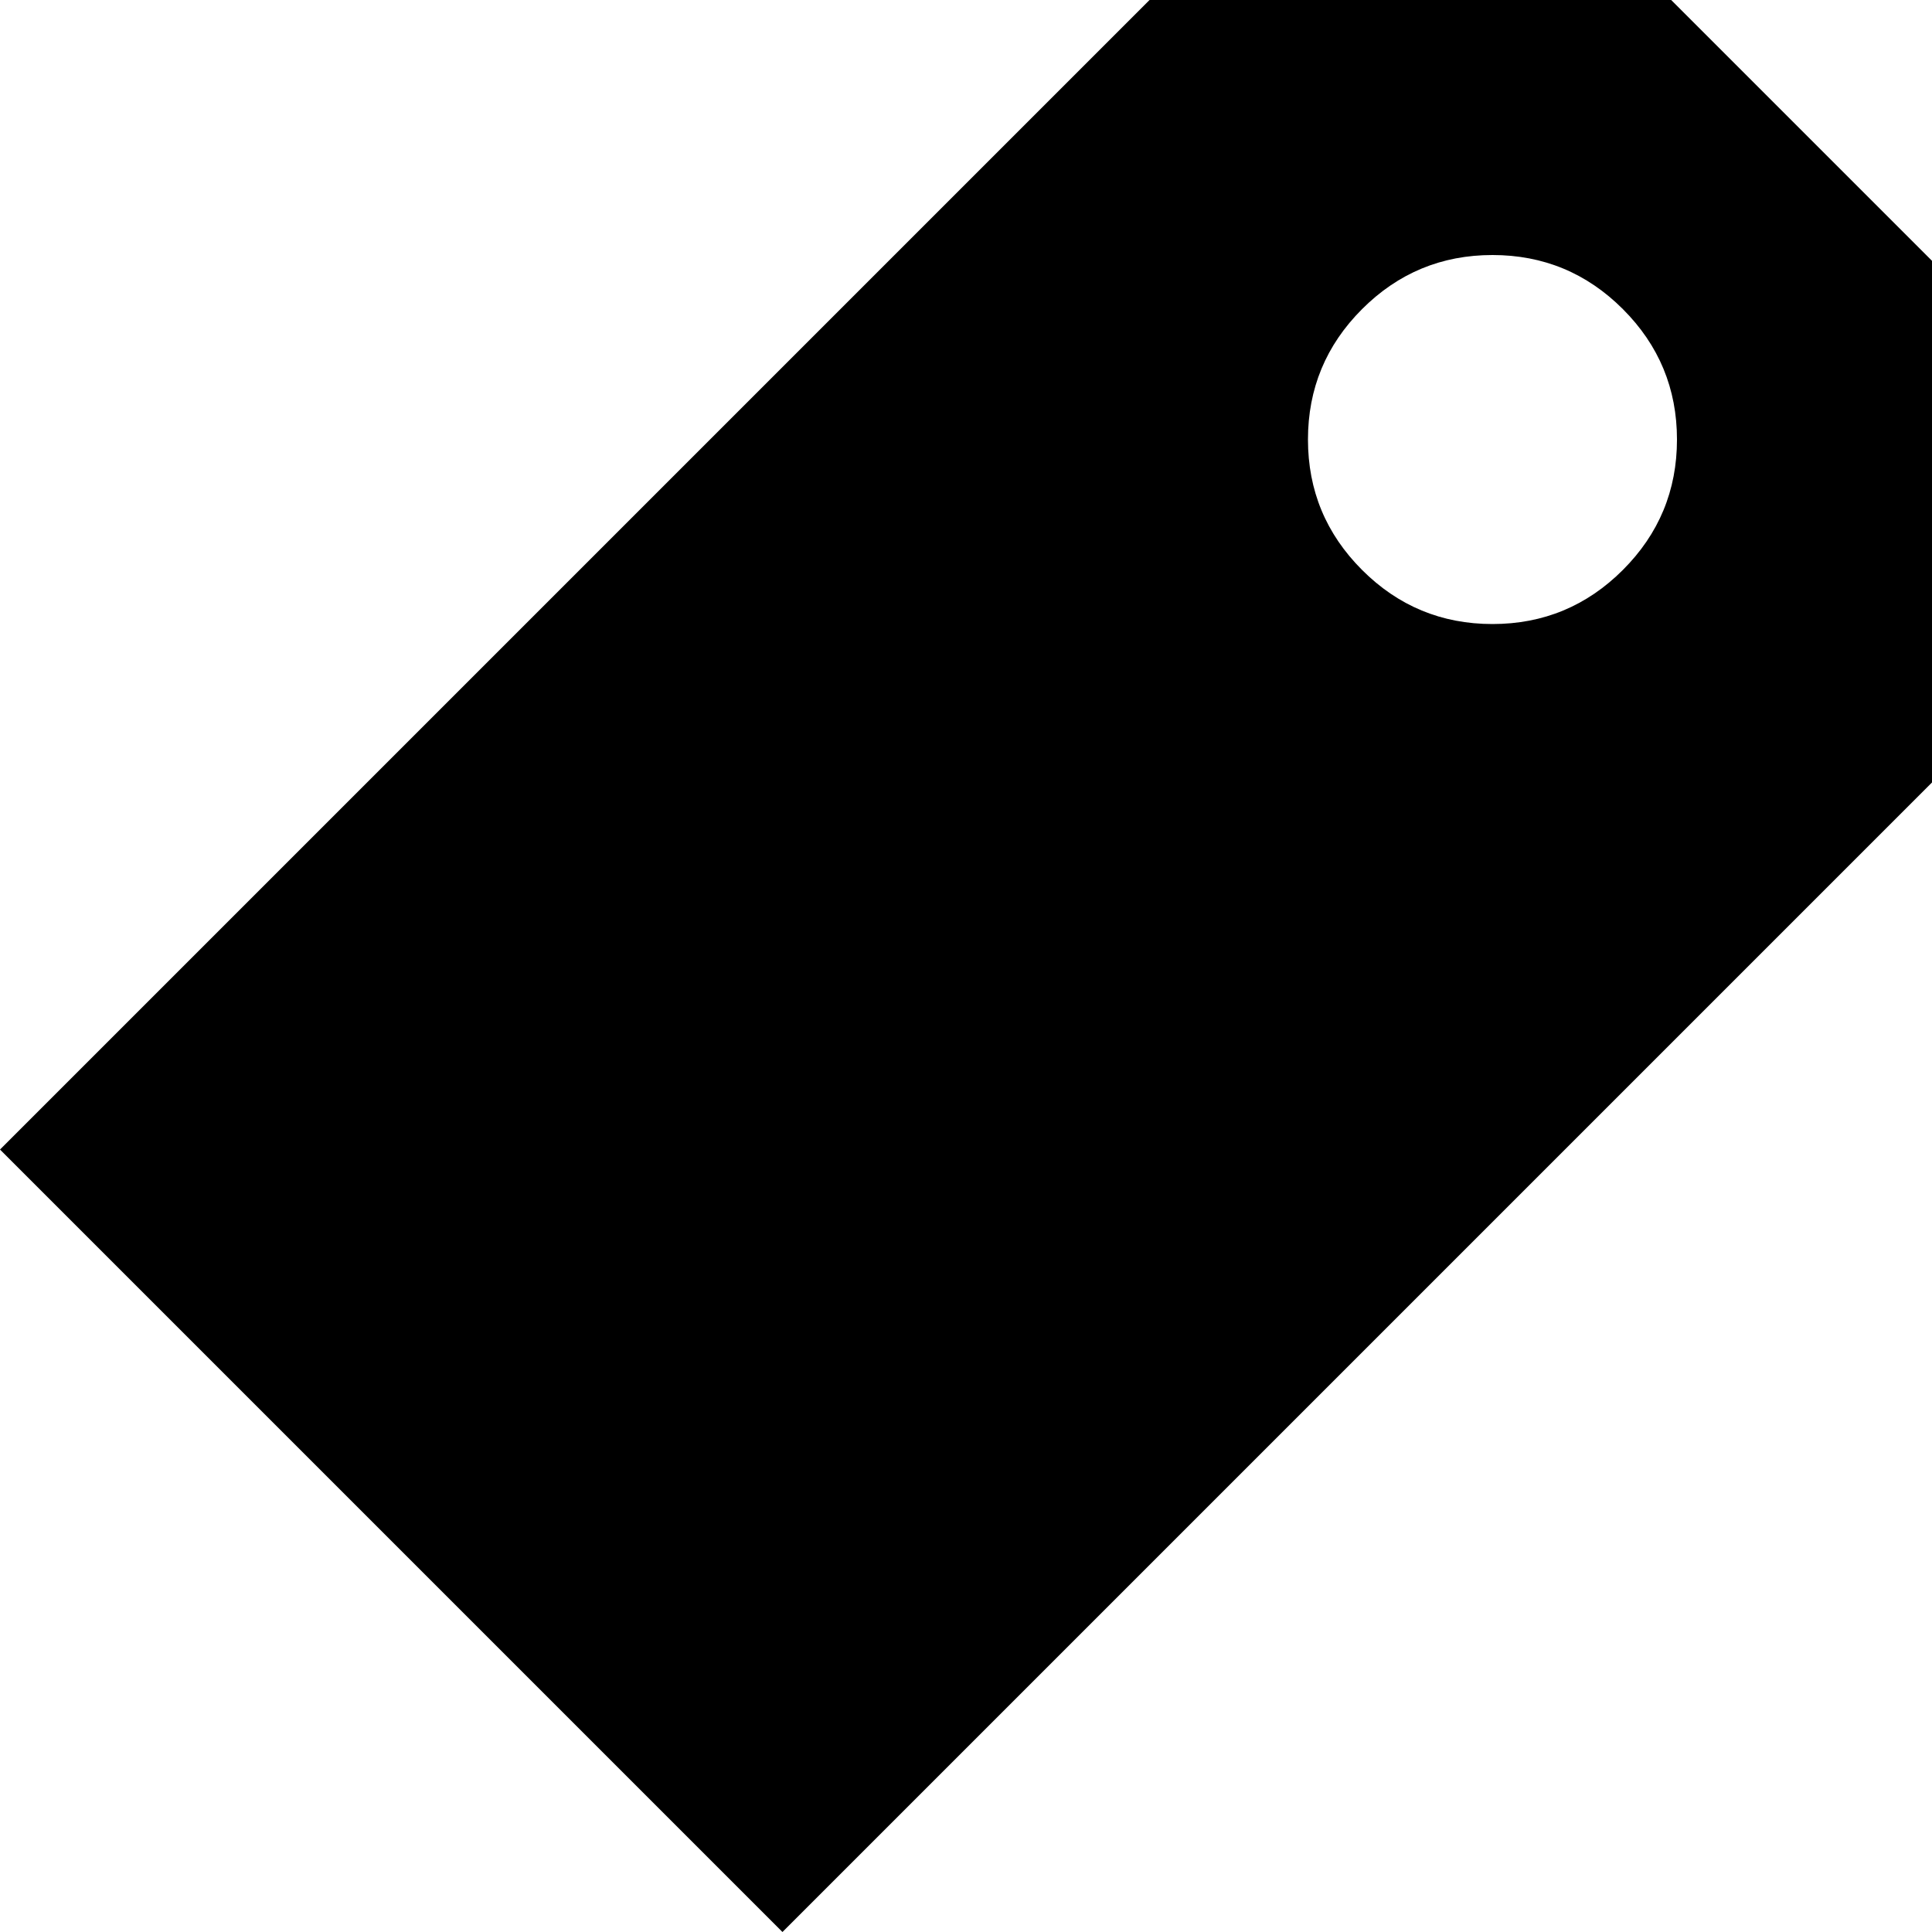
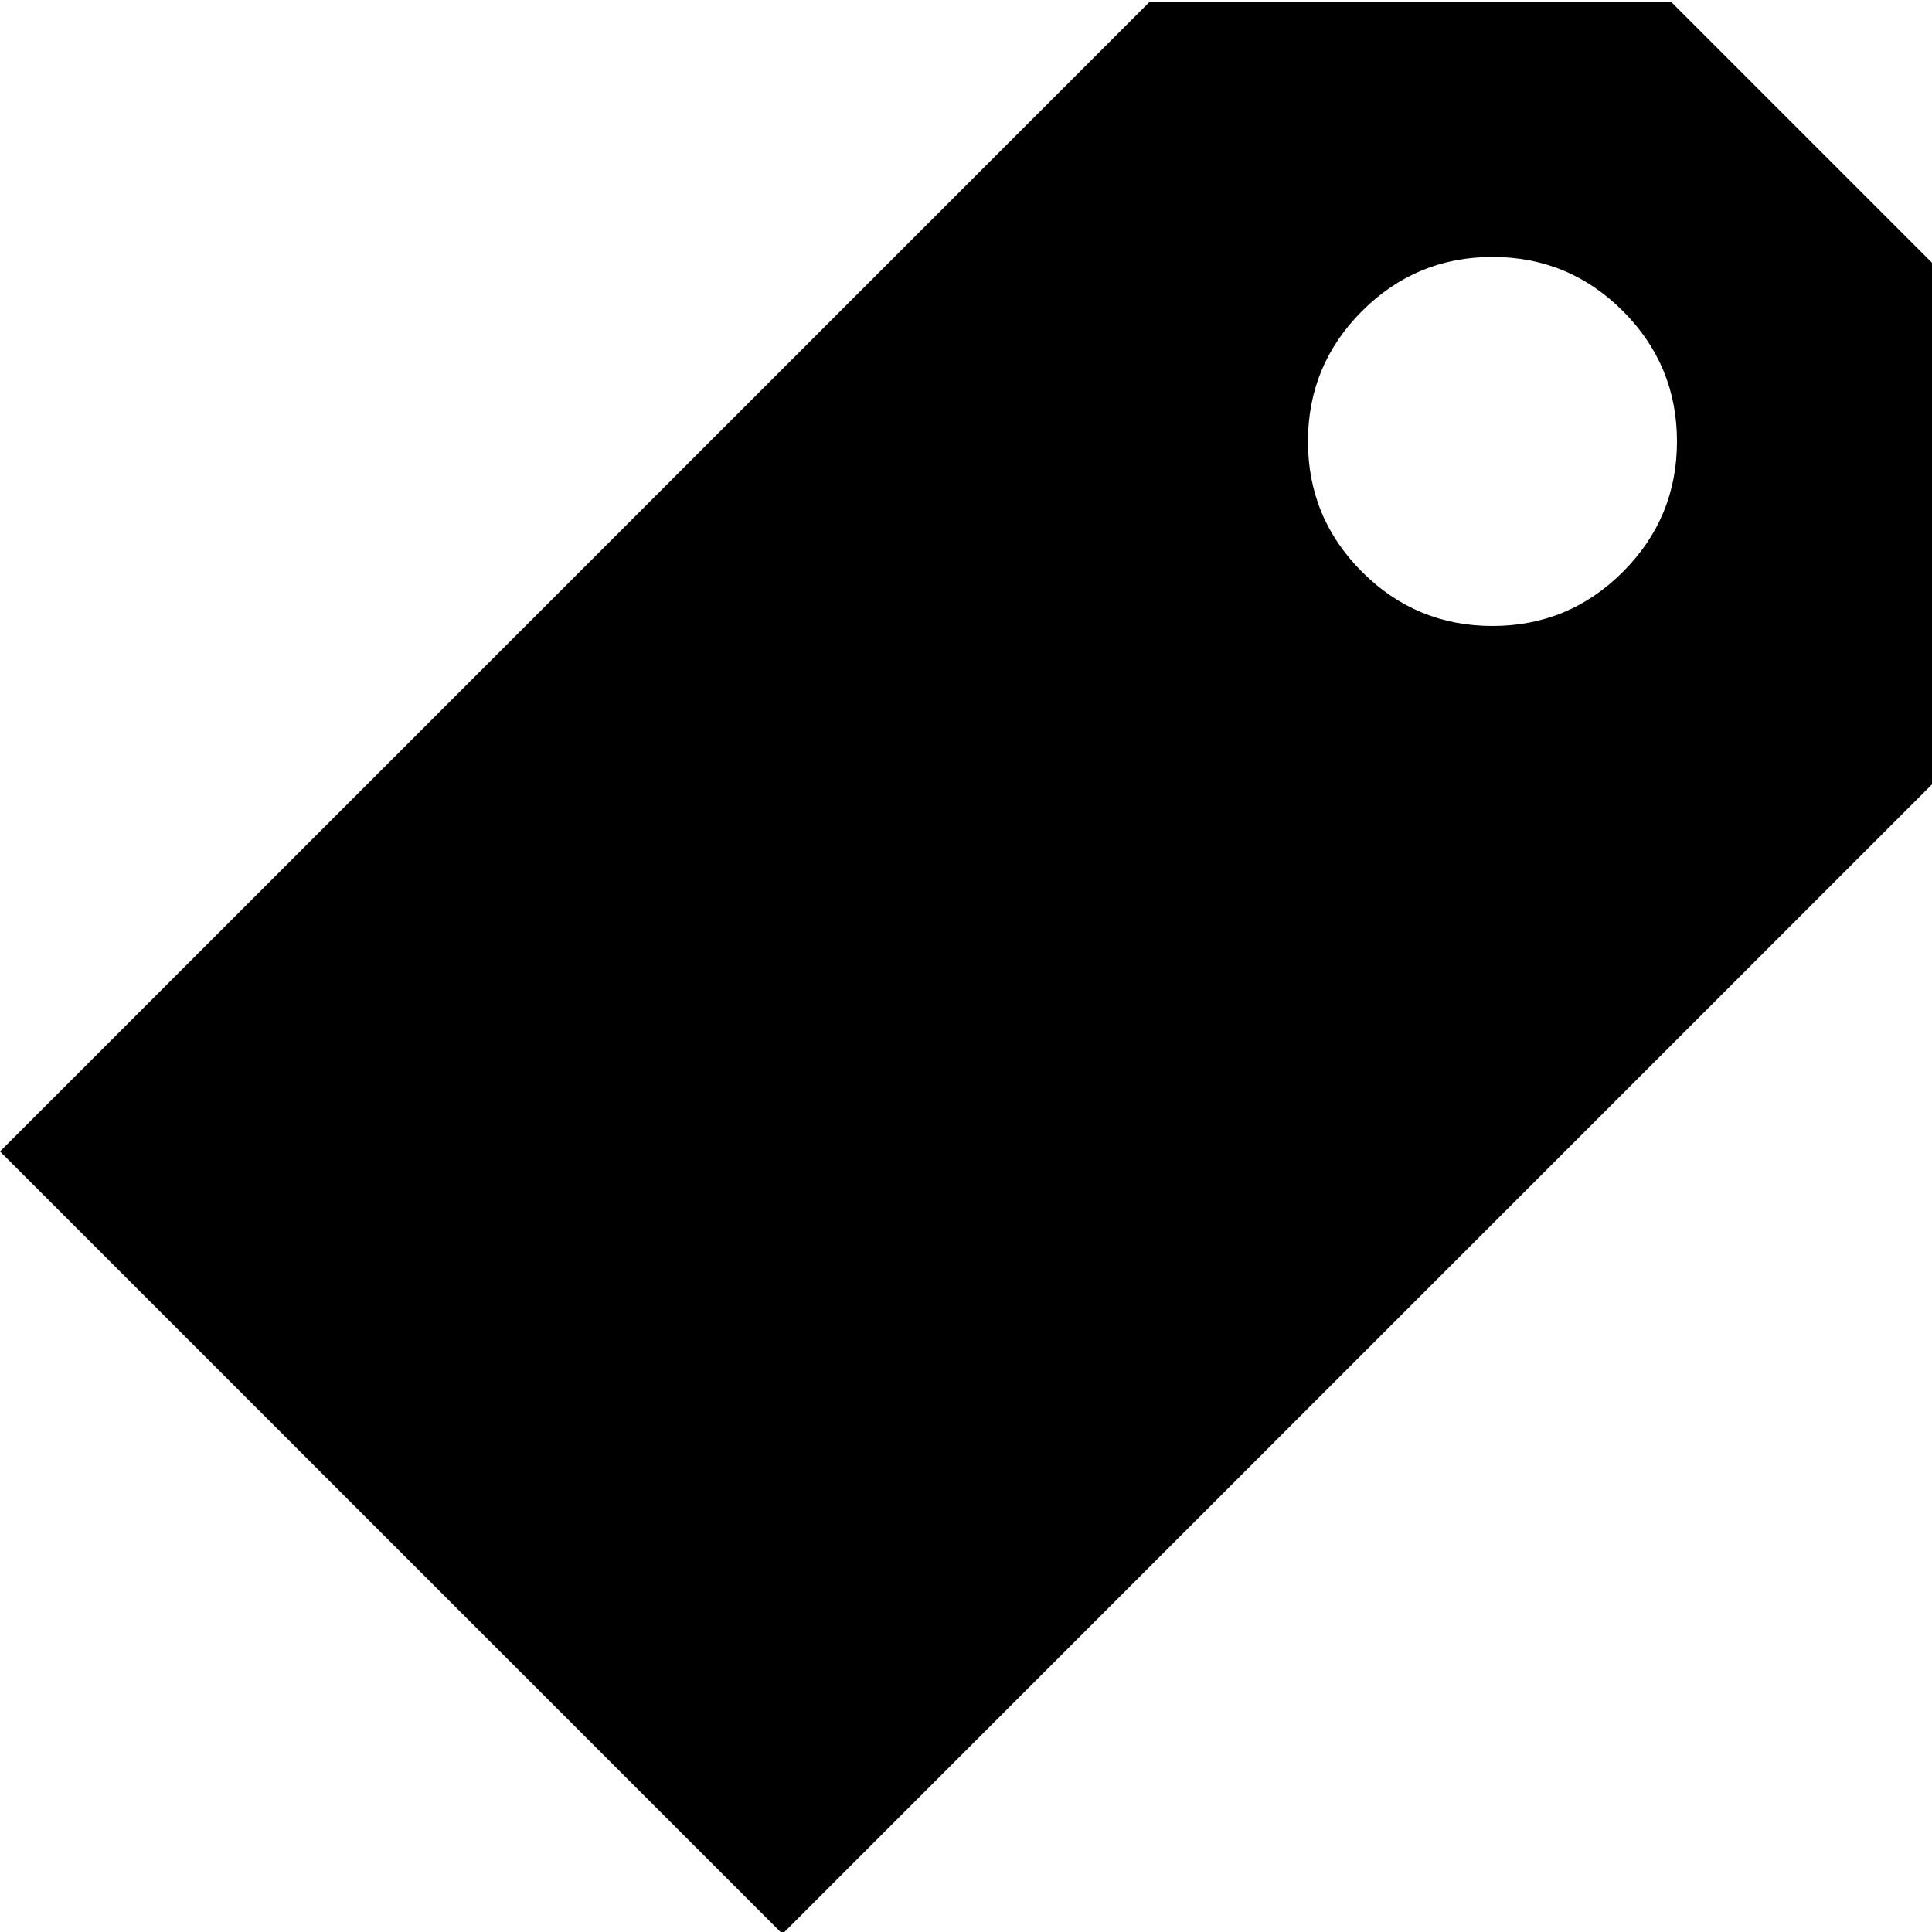
- <svg xmlns="http://www.w3.org/2000/svg" height="1000px" width="1000px">
-   <g>
-     <path d="M1000 135c0 0 0 270 0 270c0 0 -595 595 -595 595c0 0 -405 -405 -405 -405c0 0 595 -595 595 -595c0 0 270 0 270 0c0 0 135 135 135 135m-160 160c18.667 -18.667 28 -41.167 28 -67.5c0 -26.333 -9.333 -48.833 -28 -67.5c-18.667 -18.667 -41.167 -28 -67.5 -28c-26.333 0 -48.833 9.333 -67.5 28c-18.667 18.667 -28 41.167 -28 67.5c0 26.333 9.333 48.833 28 67.5c18.667 18.667 41.167 28 67.5 28c26.333 0 48.833 -9.333 67.5 -28c0 0 0 0 0 0" />
-   </g>
+ <svg xmlns="http://www.w3.org/2000/svg" height="1000" width="1000">
+   <path d="M1000 136v270l-595 595 -405 -405 595 -595h270zm-160 160q28 -28 28 -67.5t-28 -67.5 -67.5 -28 -67.5 28 -28 67.5 28 67.5 67.5 28 67.5 -28z" />
</svg>
